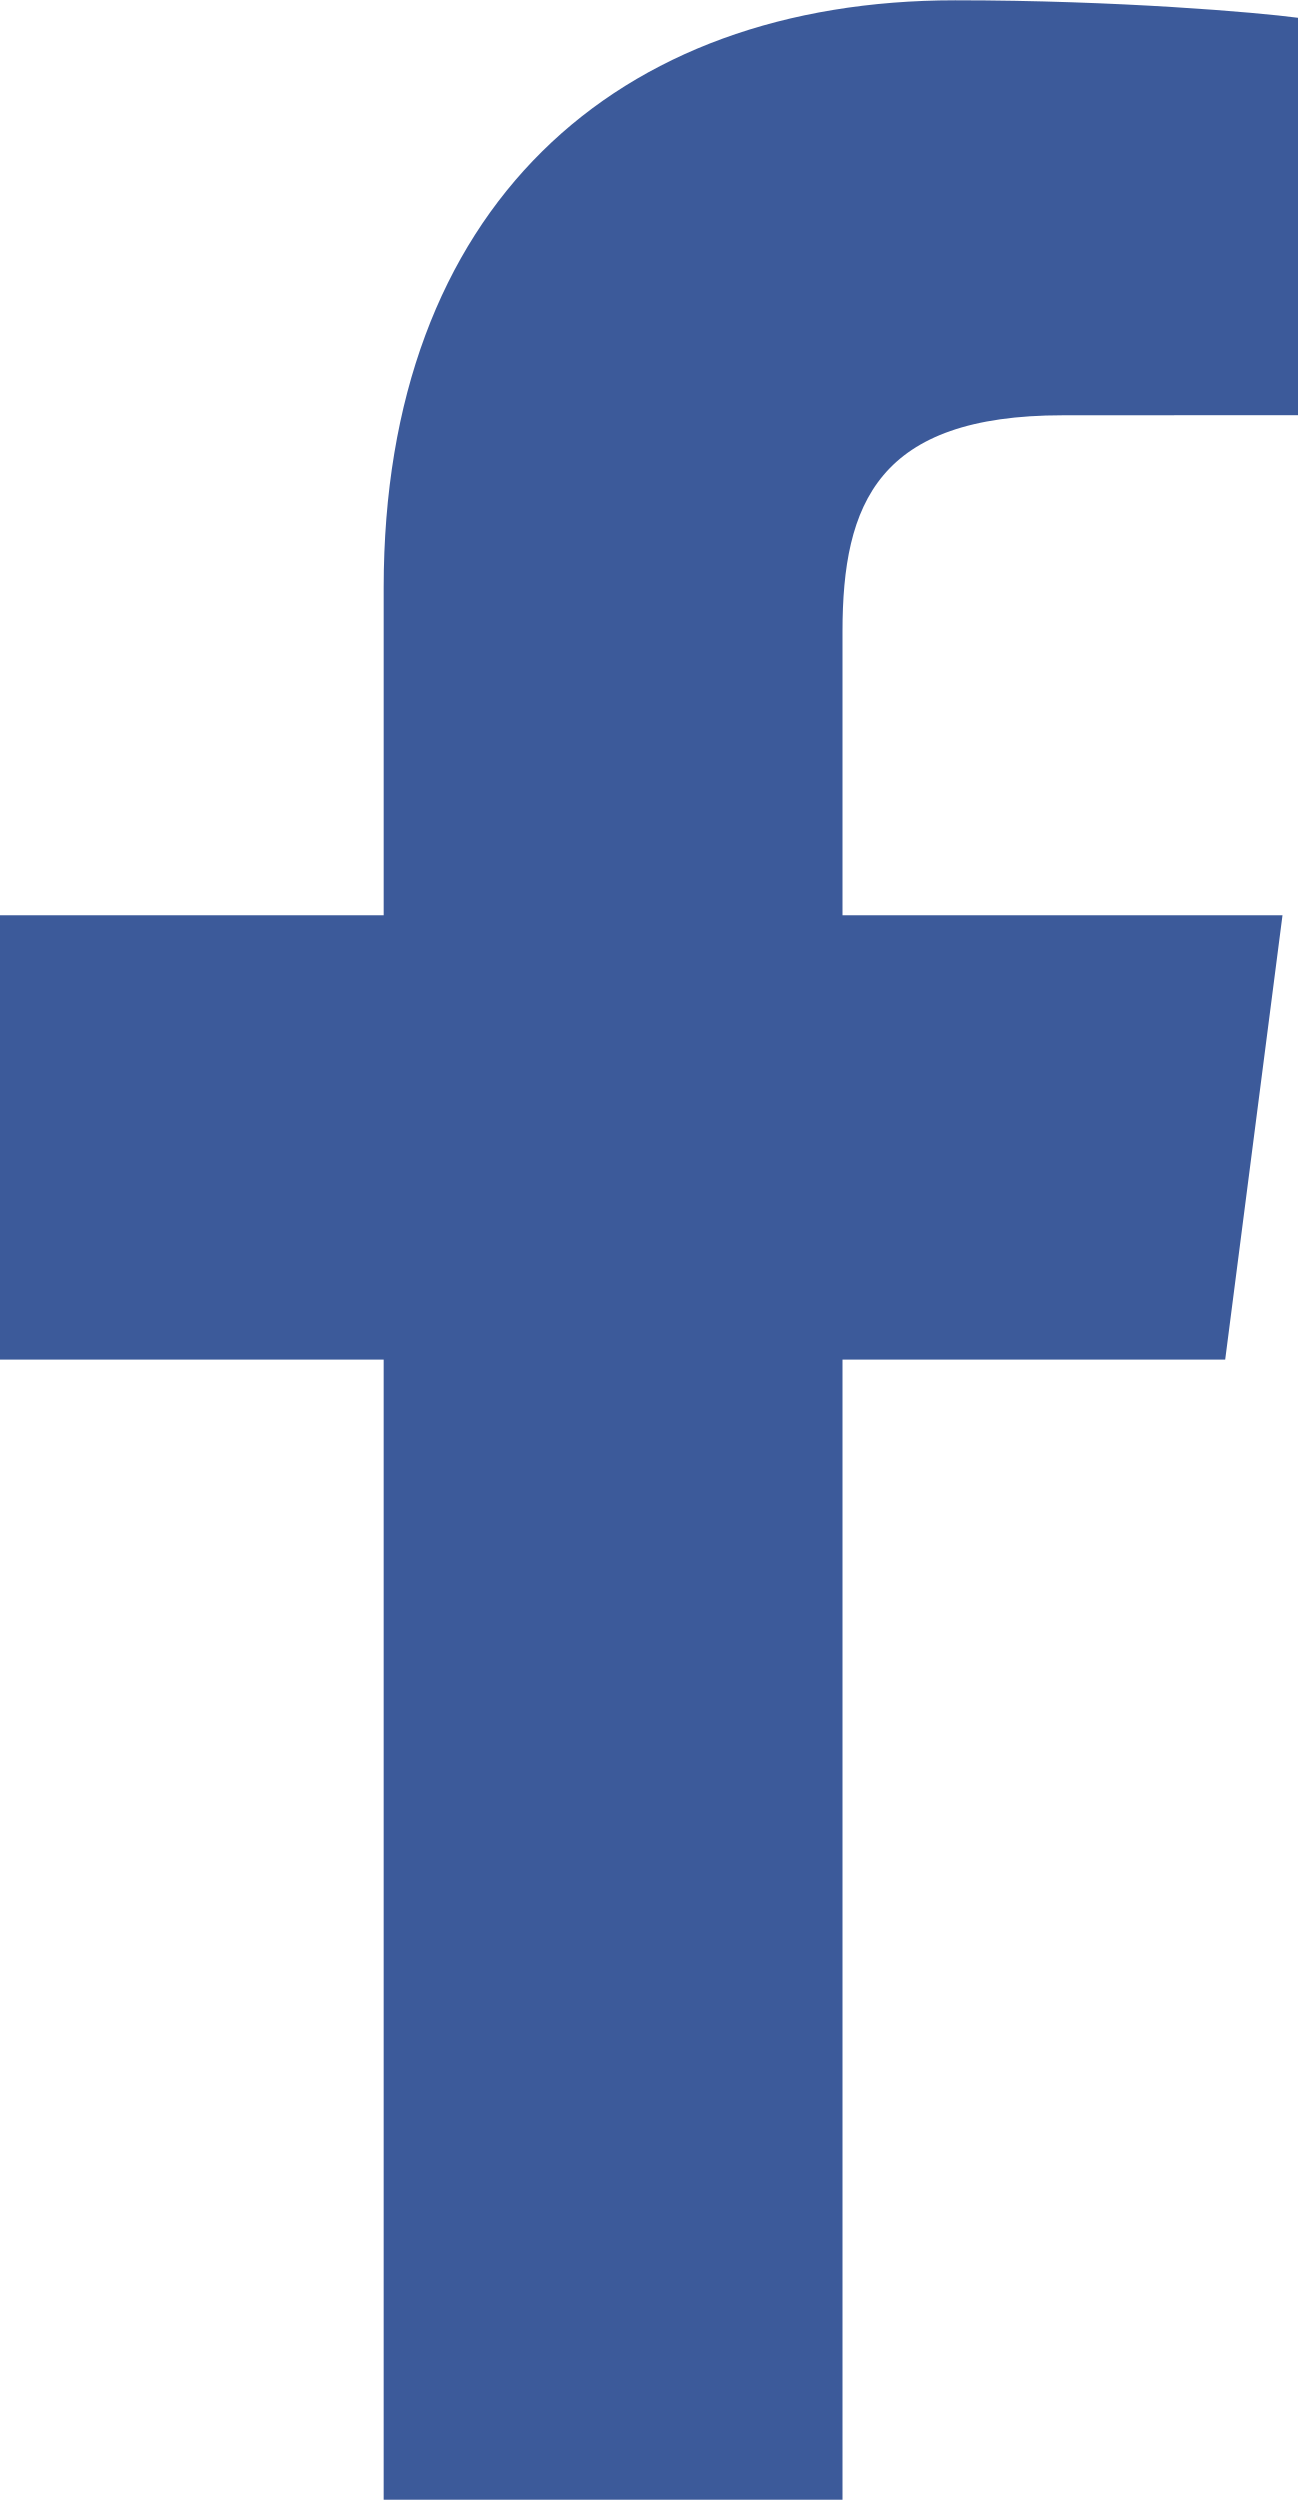
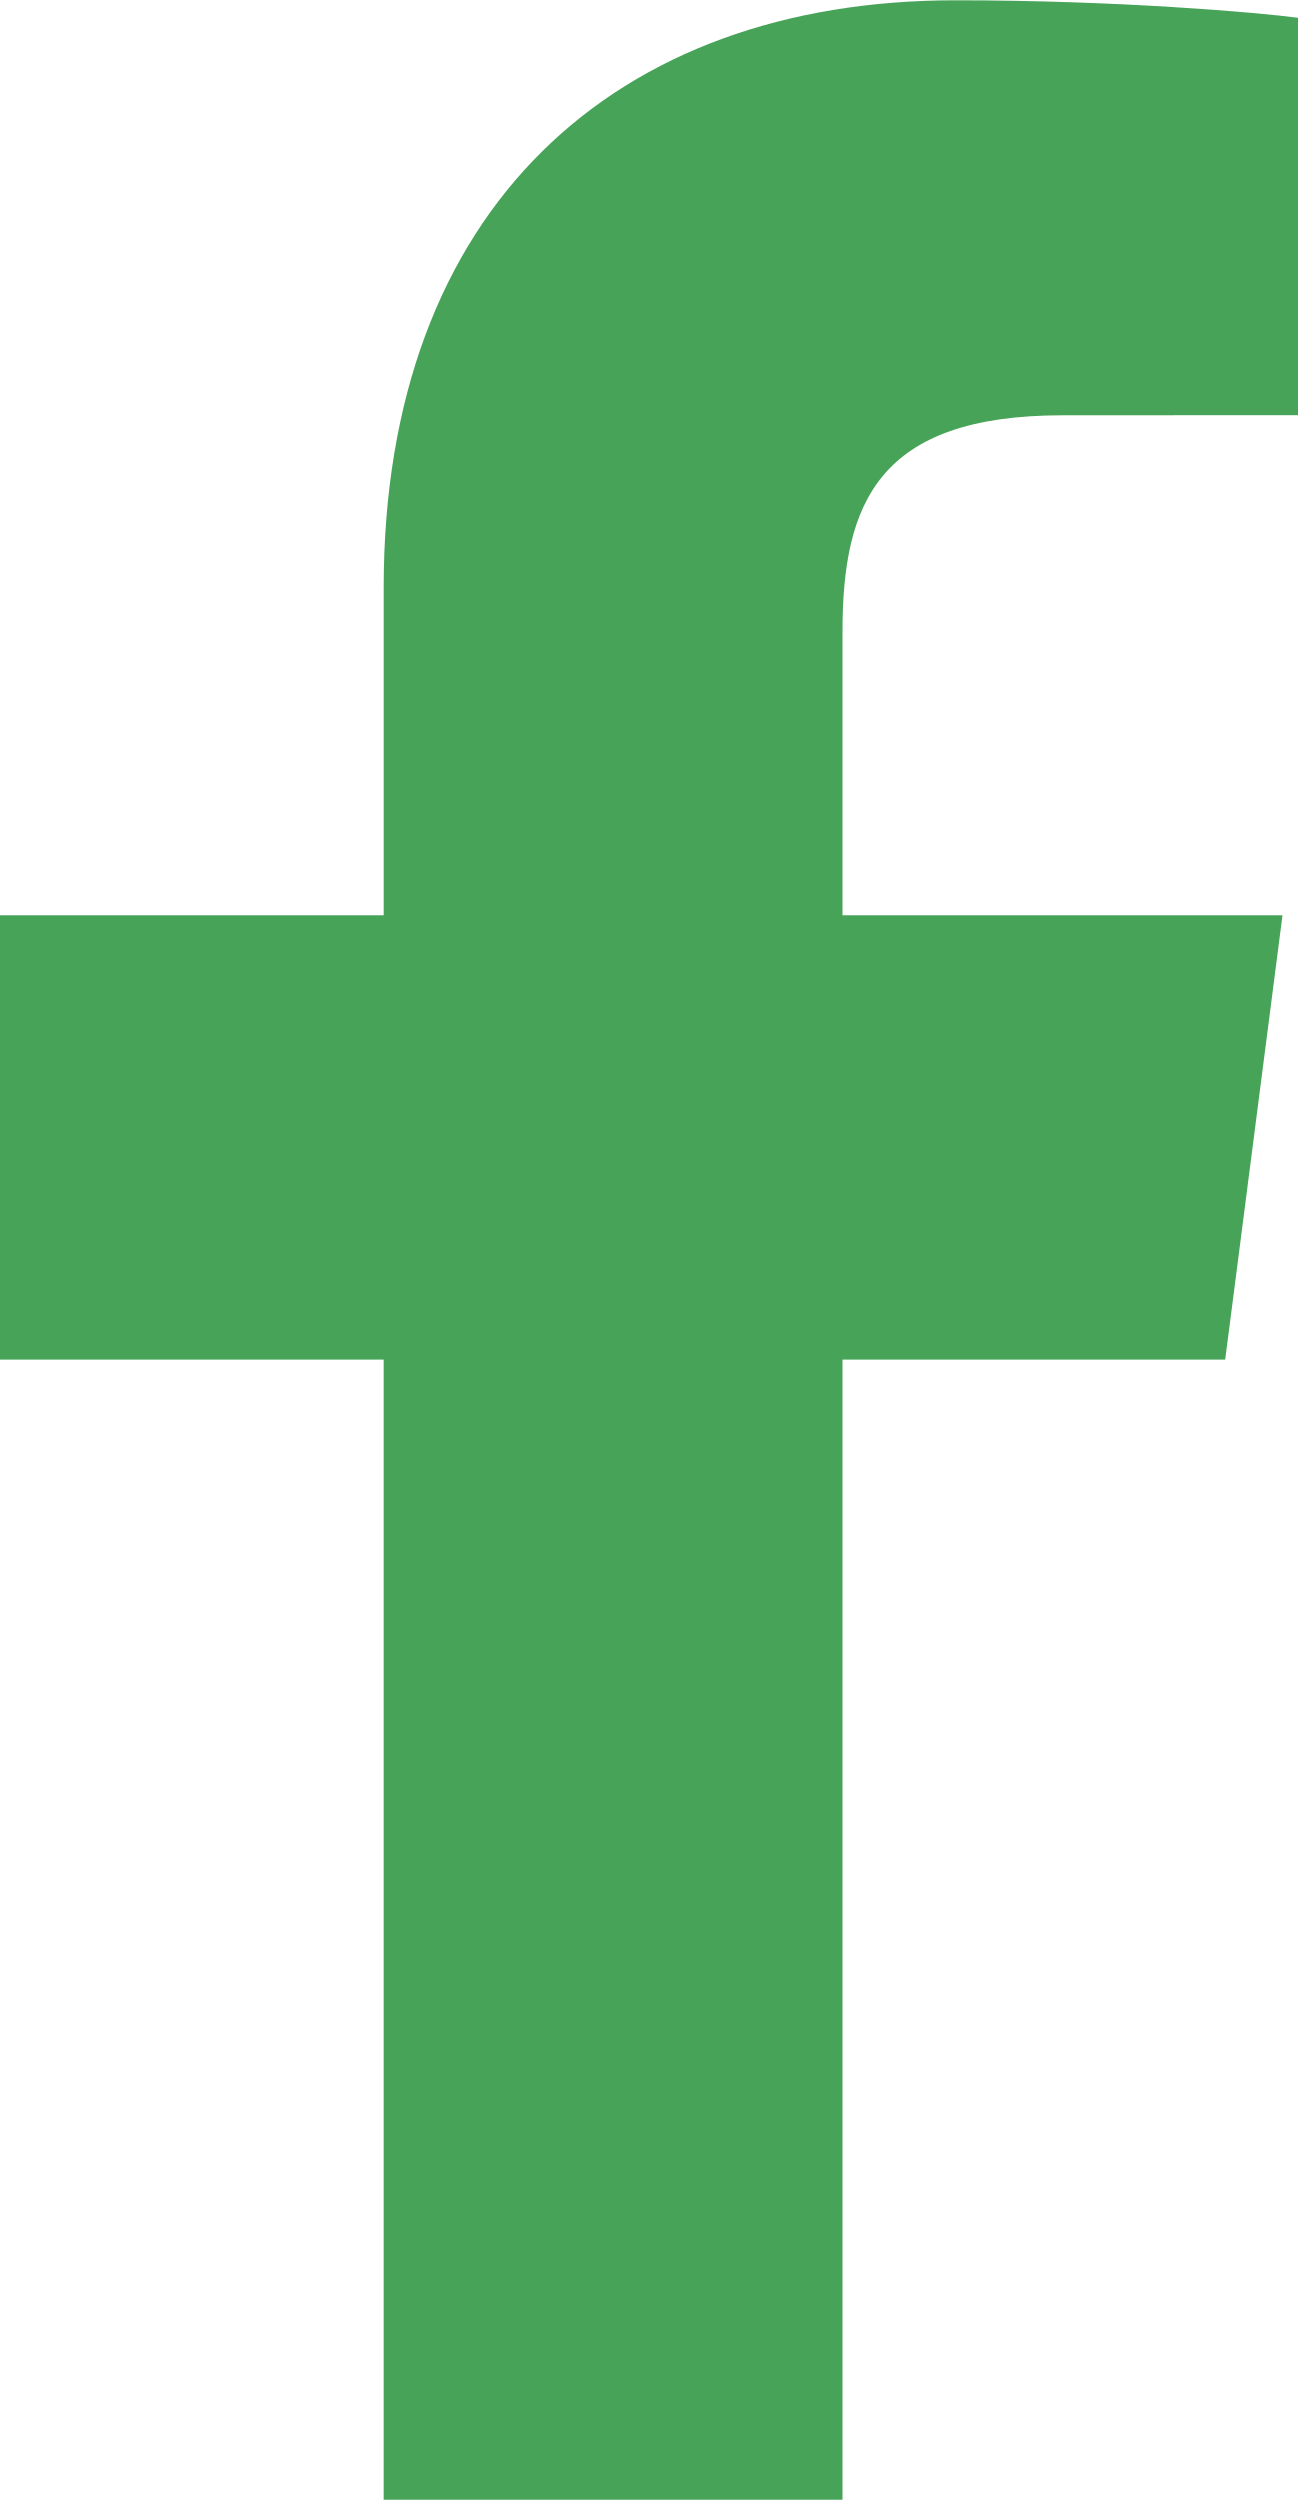
<svg xmlns="http://www.w3.org/2000/svg" width="1298" height="2500" viewBox="88.428 12.828 107.543 207.085" id="facebook">
-   <path fill="#3c5a9a" d="M158.232 219.912v-94.461h31.707l4.747-36.813h-36.454V65.134c0-10.658 2.96-17.922 18.245-17.922l19.494-.009V14.278c-3.373-.447-14.944-1.449-28.406-1.449-28.106 0-47.348 17.155-47.348 48.661v27.149H88.428v36.813h31.788v94.461l38.016-.001z" />
+   <path fill="#46A358" d="M158.232 219.912v-94.461h31.707l4.747-36.813h-36.454V65.134c0-10.658 2.96-17.922 18.245-17.922l19.494-.009V14.278c-3.373-.447-14.944-1.449-28.406-1.449-28.106 0-47.348 17.155-47.348 48.661v27.149H88.428v36.813h31.788v94.461l38.016-.001z" />
</svg>
